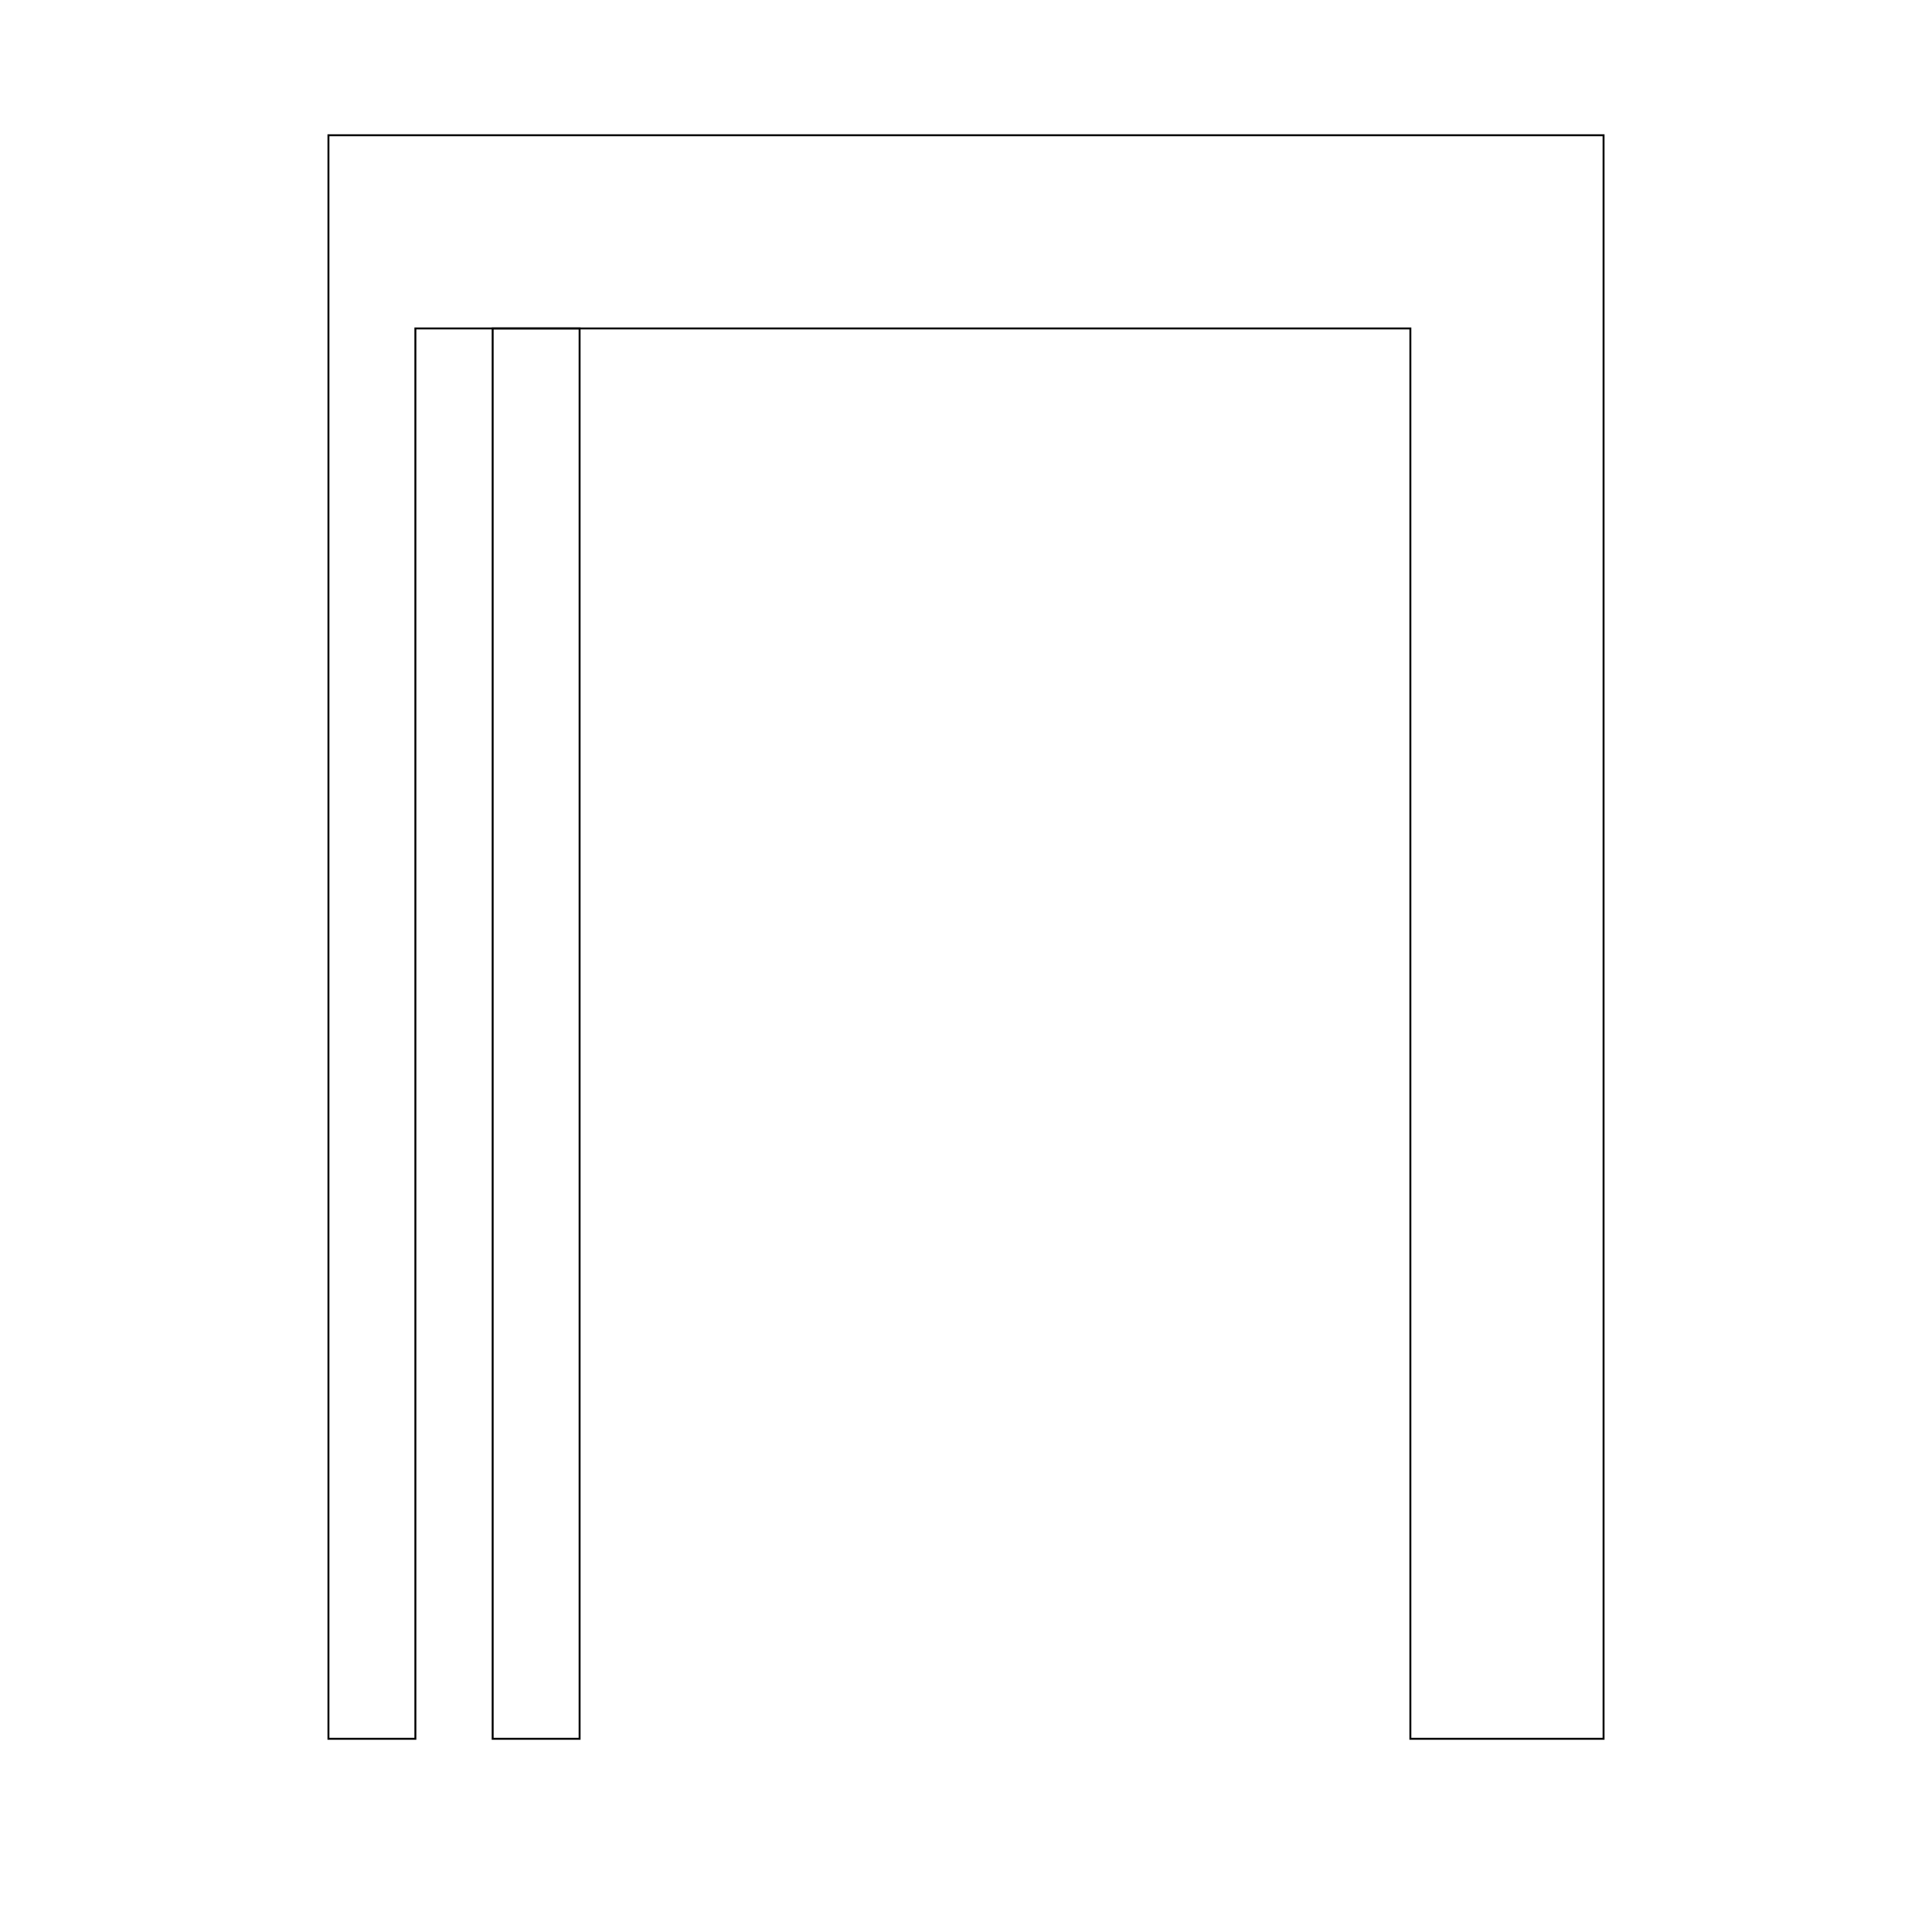
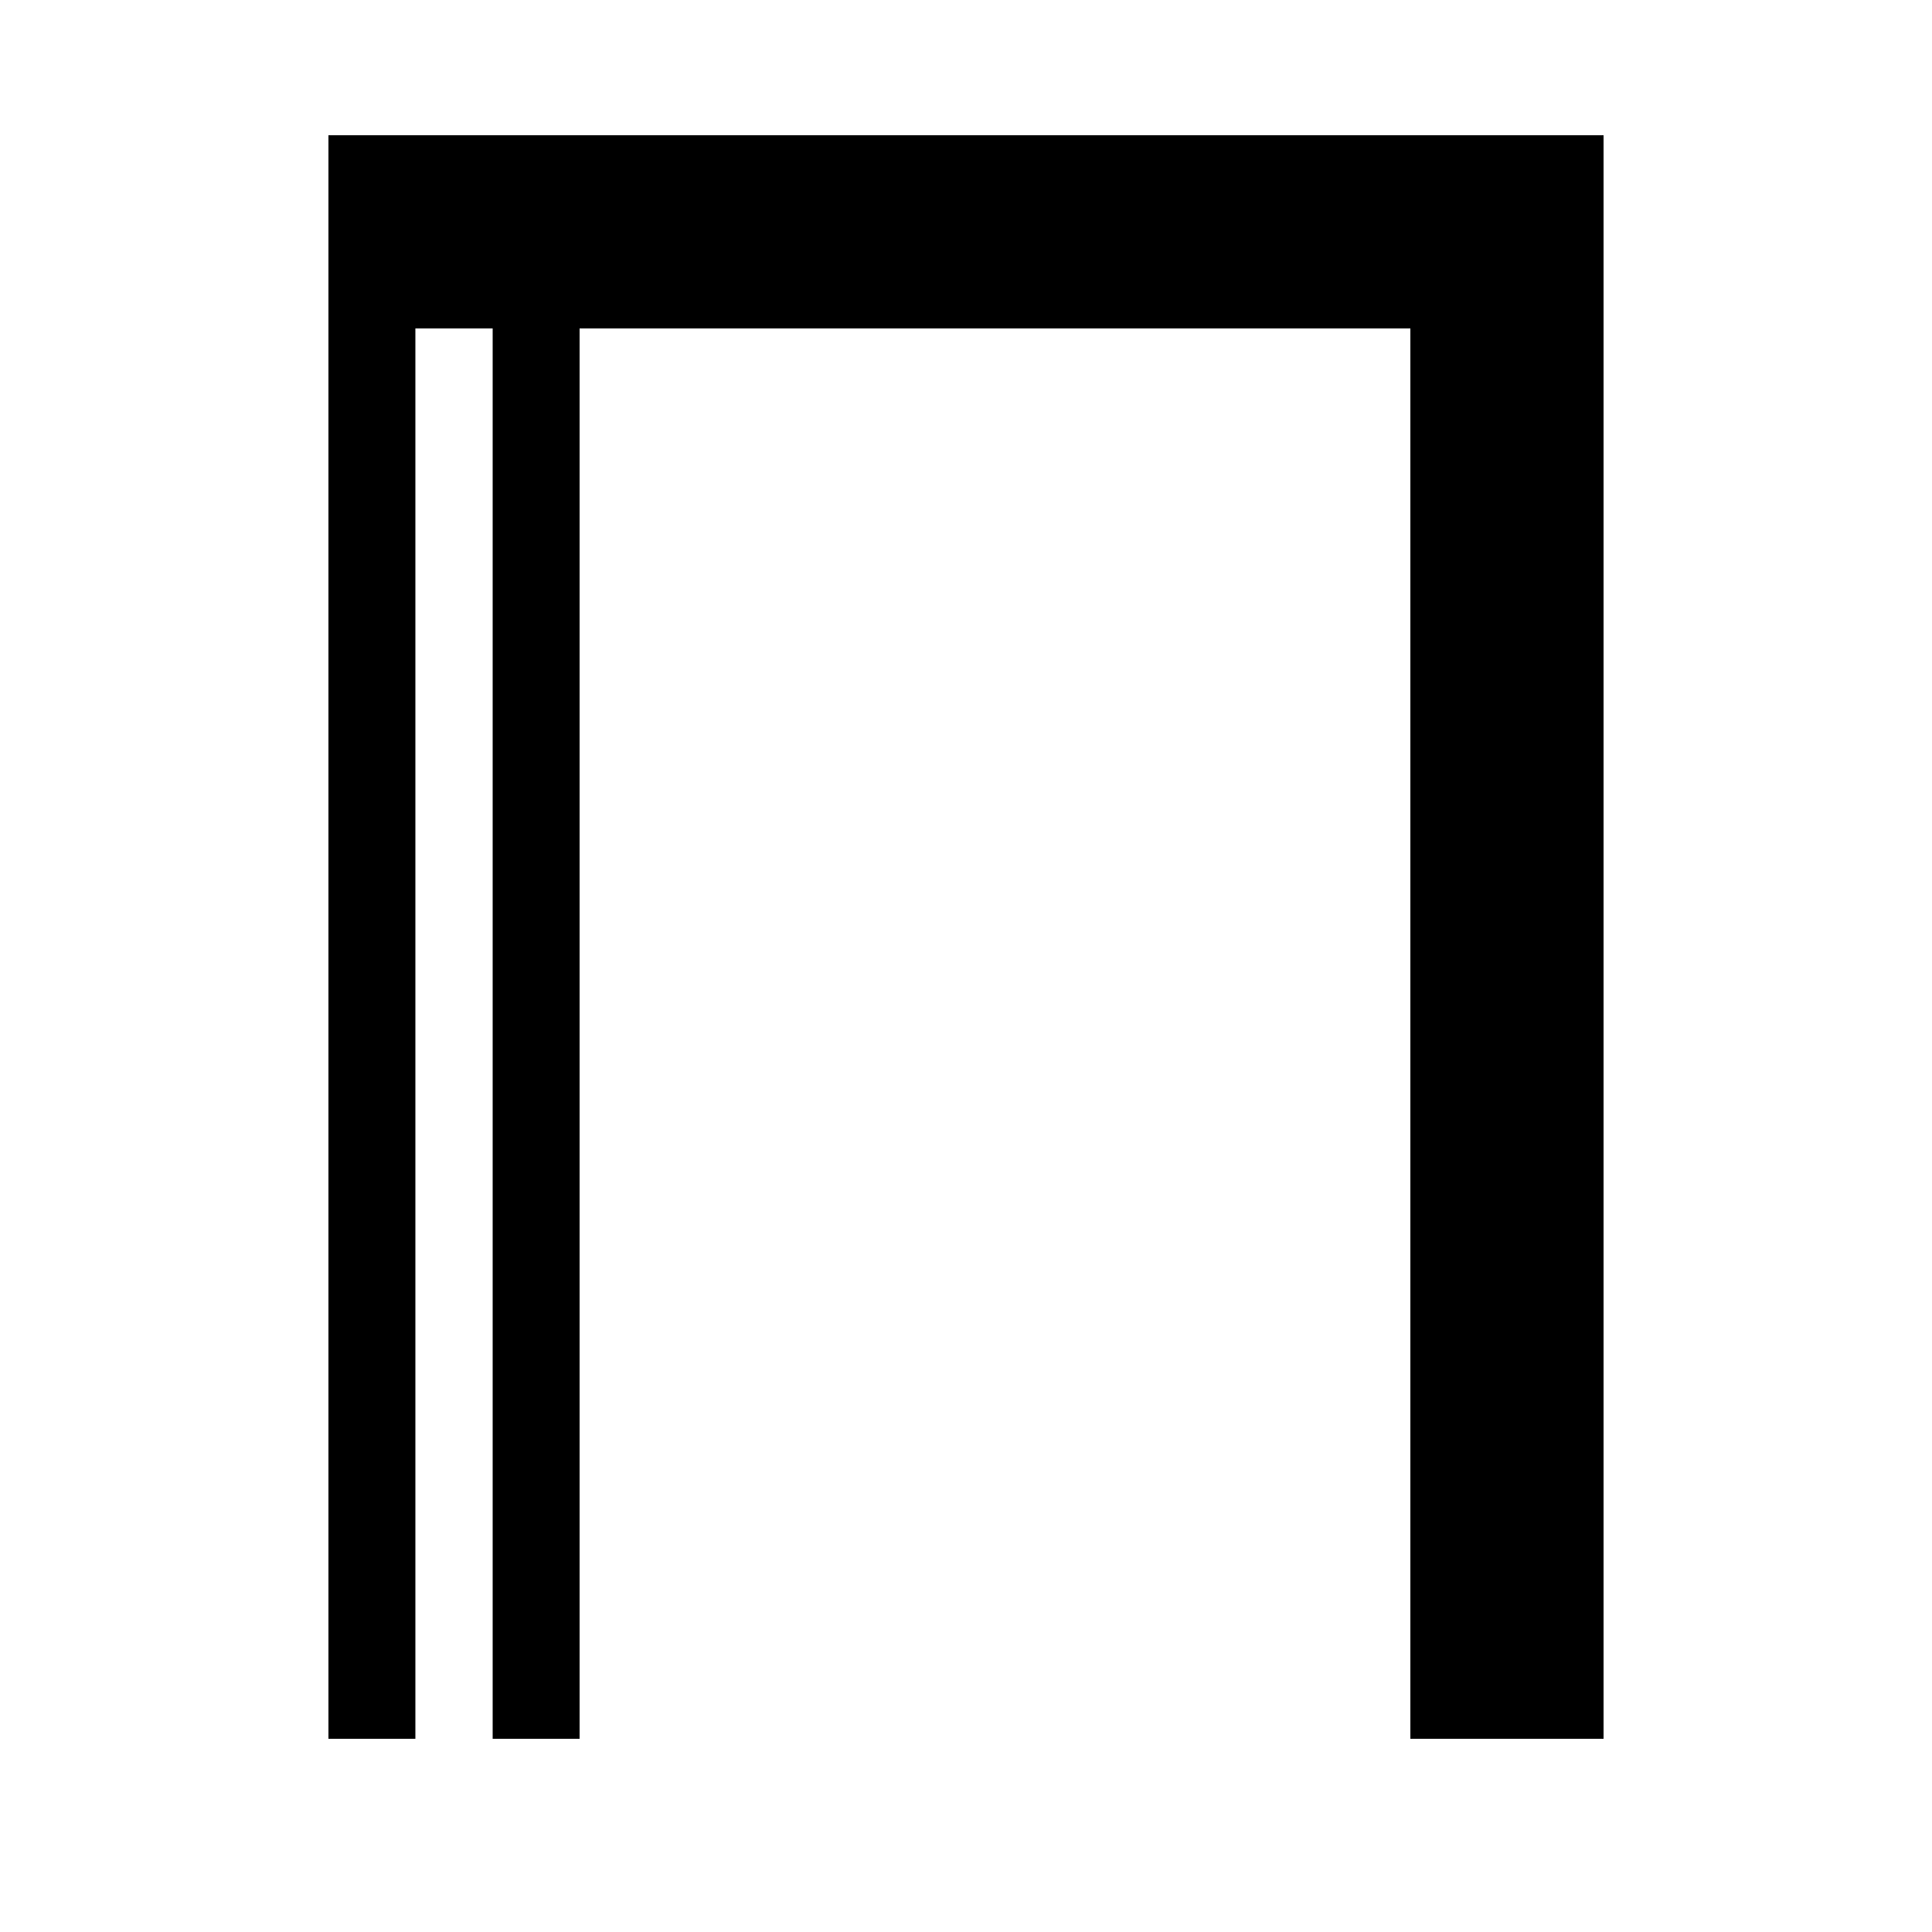
<svg xmlns="http://www.w3.org/2000/svg" width="1000" height="1000" id="svg3266" version="1.1">
  <defs id="defs3268" />
-   <g id="layer1" transform="translate(0,-52.36218)">
-     <path style="fill:none;stroke:#000000;stroke-width:1px;stroke-linecap:butt;stroke-linejoin:miter;stroke-opacity:1" d="m 170,900 45,0 0,-730 515,0 0,730 100,0 0,-830 -660,0 z" id="path3901" transform="translate(0,52.36218)" />
-     <path style="fill:none;stroke:#000000;stroke-width:1px;stroke-linecap:butt;stroke-linejoin:miter;stroke-opacity:1" d="m 255,900 45,0 0,-730 -45,0 z" id="path3903" transform="translate(0,52.36218)" />
+   <g id="layer1" transform="translate(0,-52.36218)" style="fill:#000000;fill-opacity:1;stroke:none">
+     <path style="fill:#000000;fill-opacity:1;stroke:none" d="m 170,122.362 c 0,276.667 0,553.333 0,830 15,0 30,0 45,0 0,-243.333 0,-486.667 0,-730 13.333,0 26.667,0 40,0 0,243.333 0,486.667 0,730 15,0 30,0 45,0 0,-243.333 0,-486.667 0,-730 143.333,0 286.667,0 430,0 0,243.333 0,486.667 0,730 33.333,0 66.667,0 100,0 0,-276.667 0,-553.333 0,-830 -220,0 -440,0 -660,0 z" id="path3901" />
  </g>
</svg>
